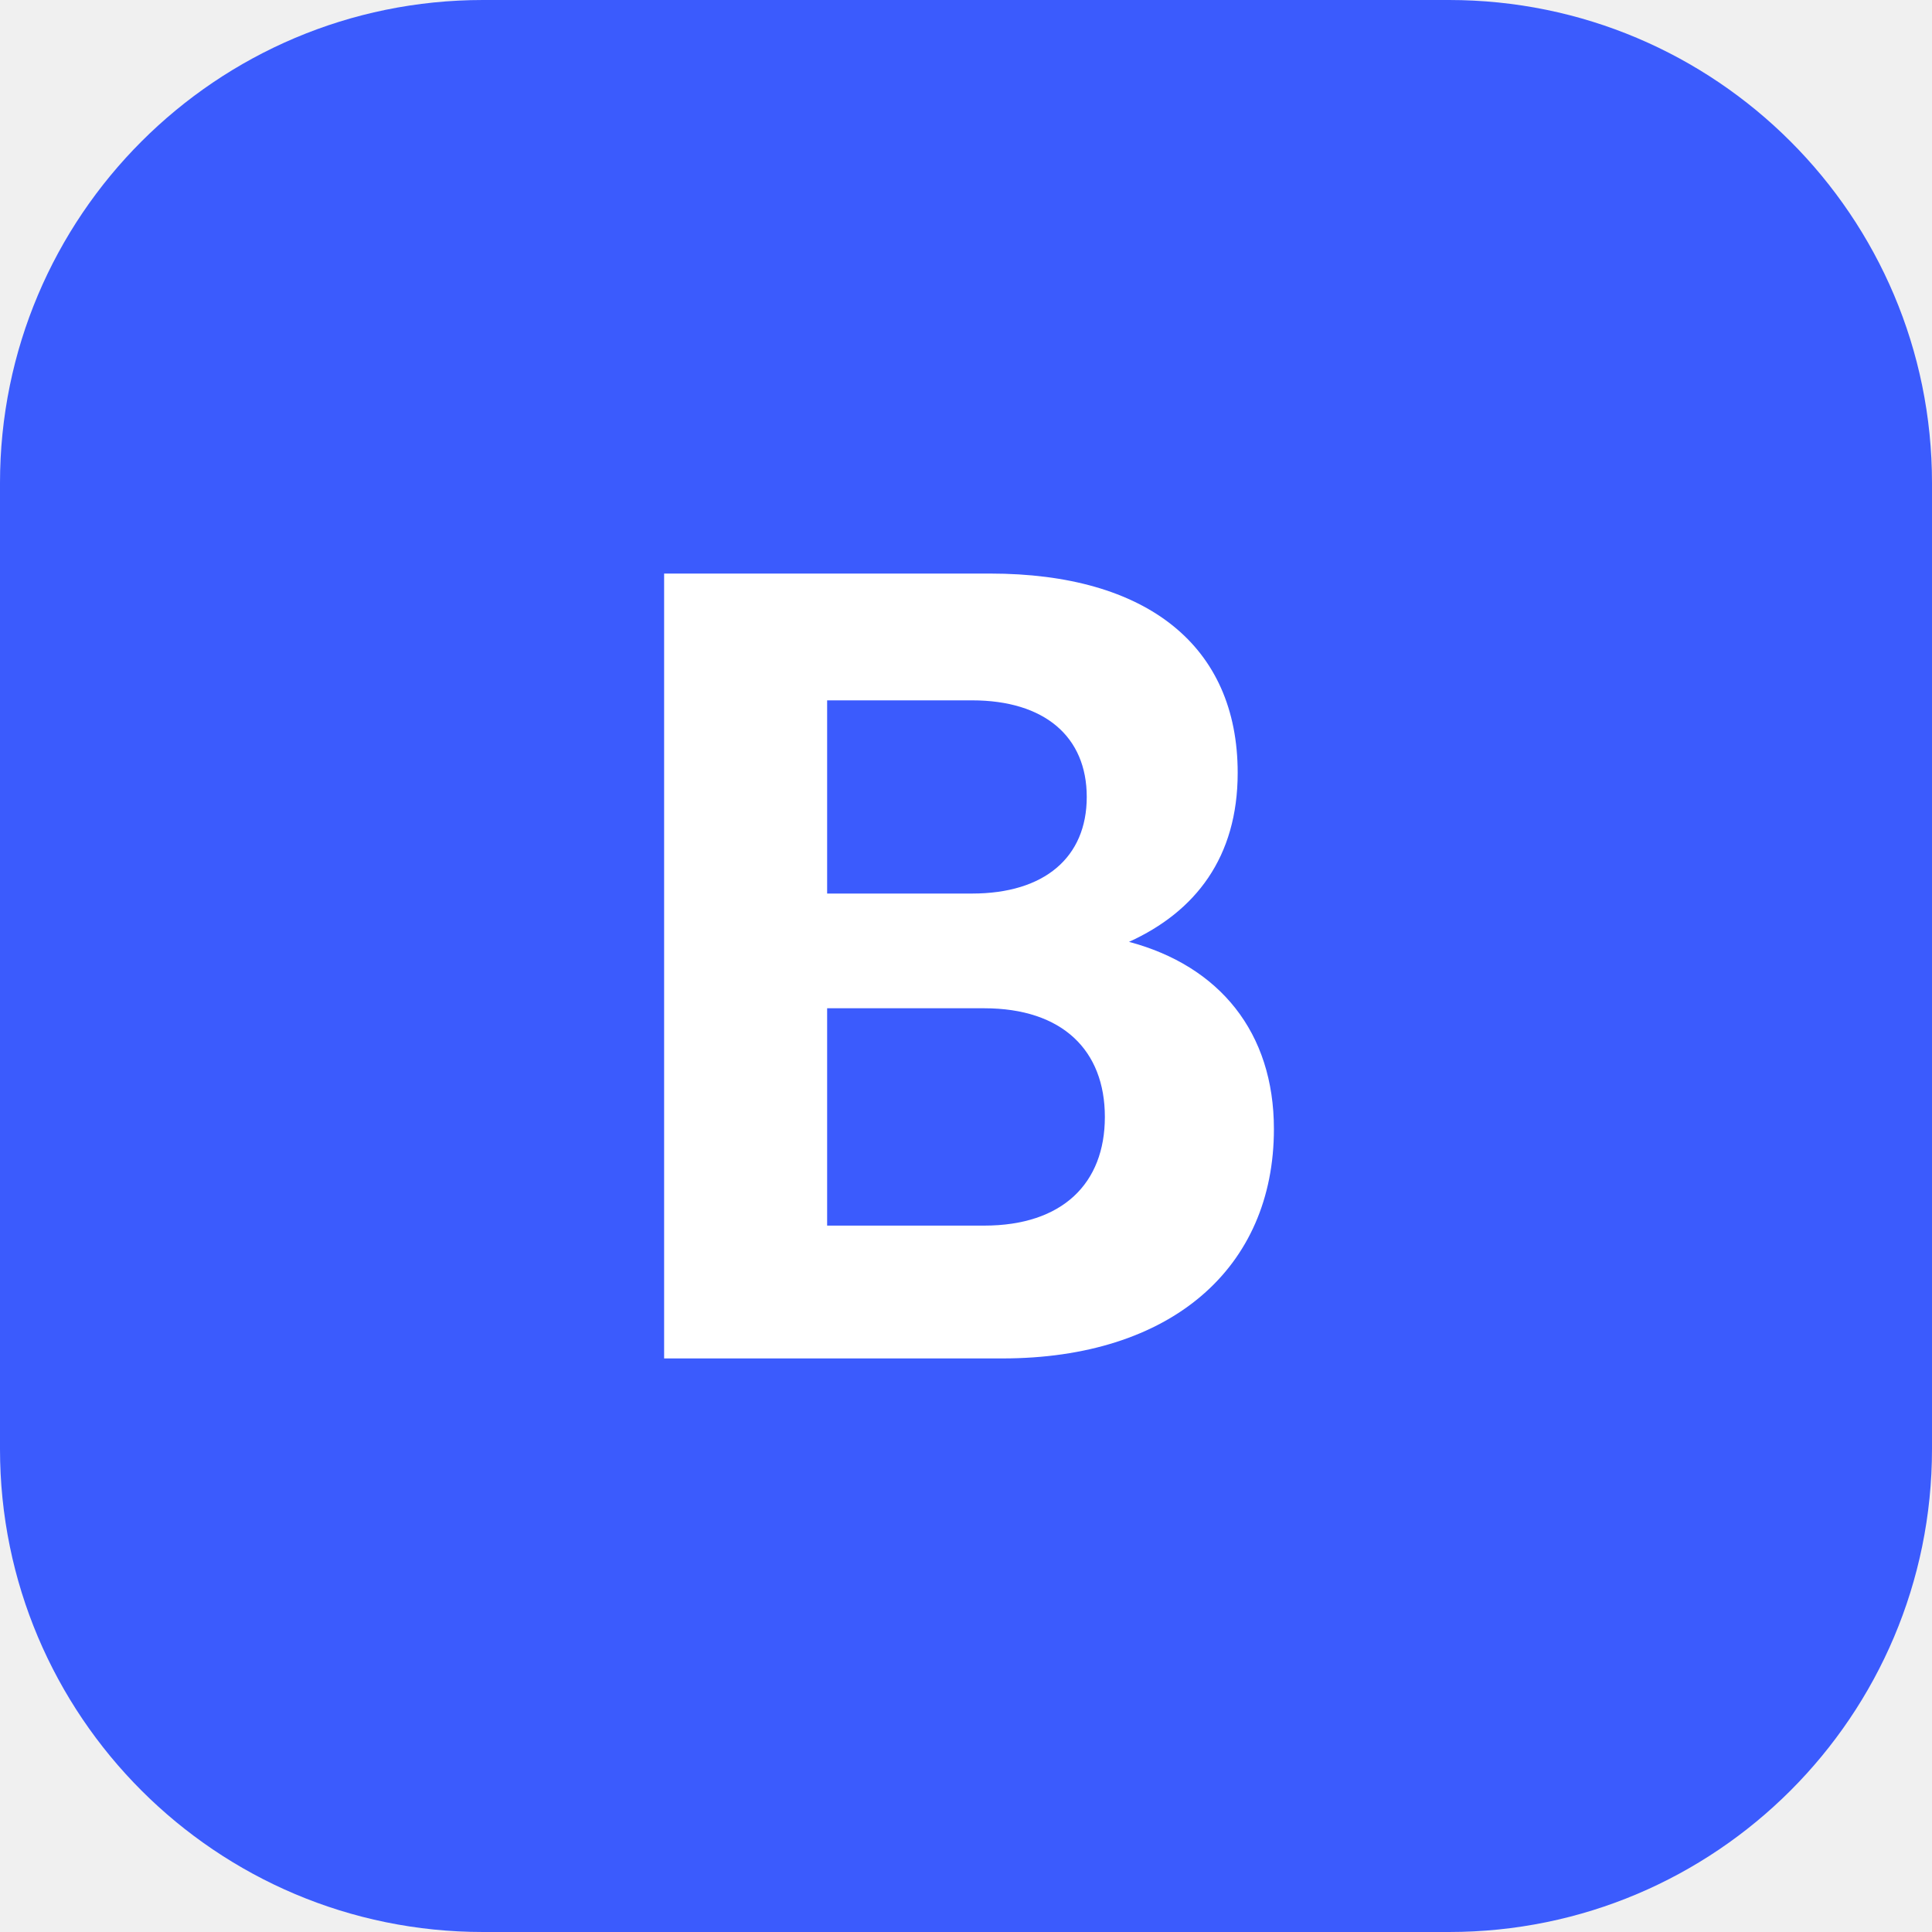
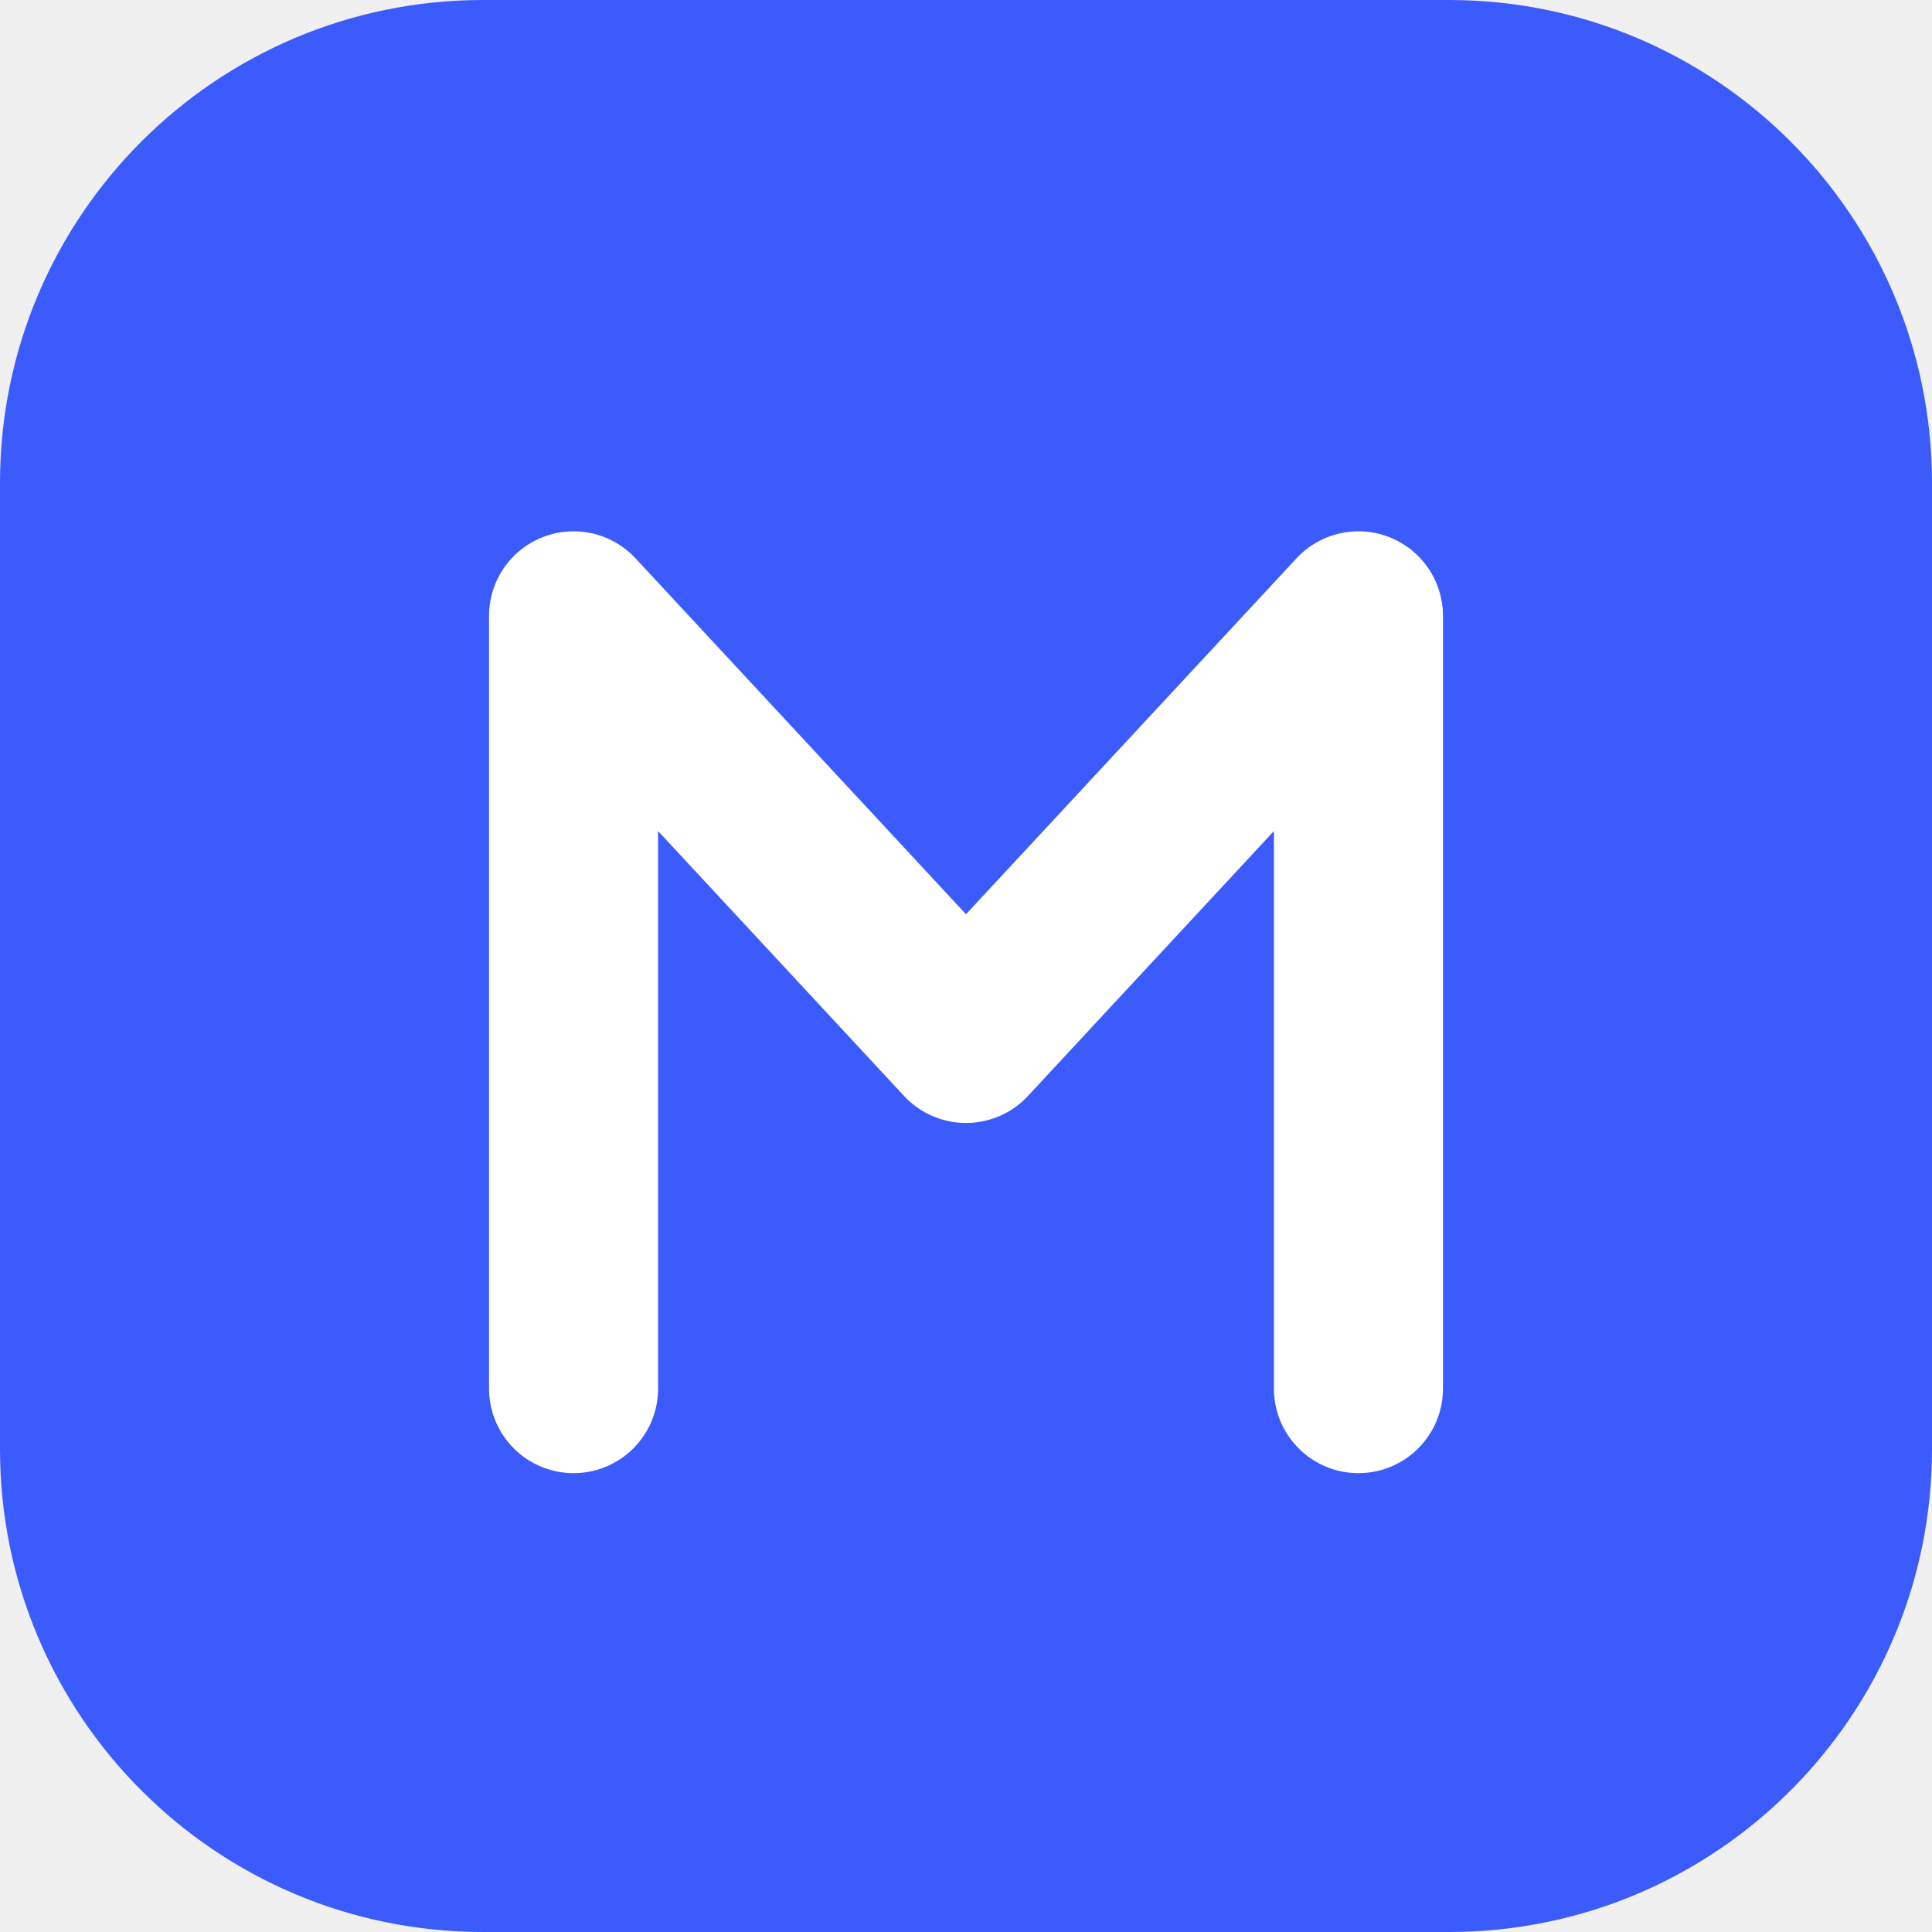
<svg xmlns="http://www.w3.org/2000/svg" viewBox="0 0 32 32">
  <rect width="32" height="32" rx="8" fill="#3b5bfd" />
-   <path d="M11 9.5h5.4c2.6 0 4.1 1.2 4.1 3.3 0 1.4-.7 2.3-1.8 2.8 1.5.4 2.4 1.5 2.4 3.1 0 2.3-1.7 3.8-4.5 3.8H11V9.5Zm2.7 2.1v3.2h2.4c1.2 0 1.9-.6 1.9-1.6s-.7-1.6-1.9-1.6h-2.4Zm0 5.1v3.6h2.6c1.3 0 2-.7 2-1.8s-.7-1.8-2-1.8h-2.6Z" fill="#fff" />
+   <path d="M9.5 23V10.2L16 17.2L22.5 10.2V23" fill="none" stroke="#ffffff" stroke-width="2.8" stroke-linecap="round" stroke-linejoin="round" />
</svg>
